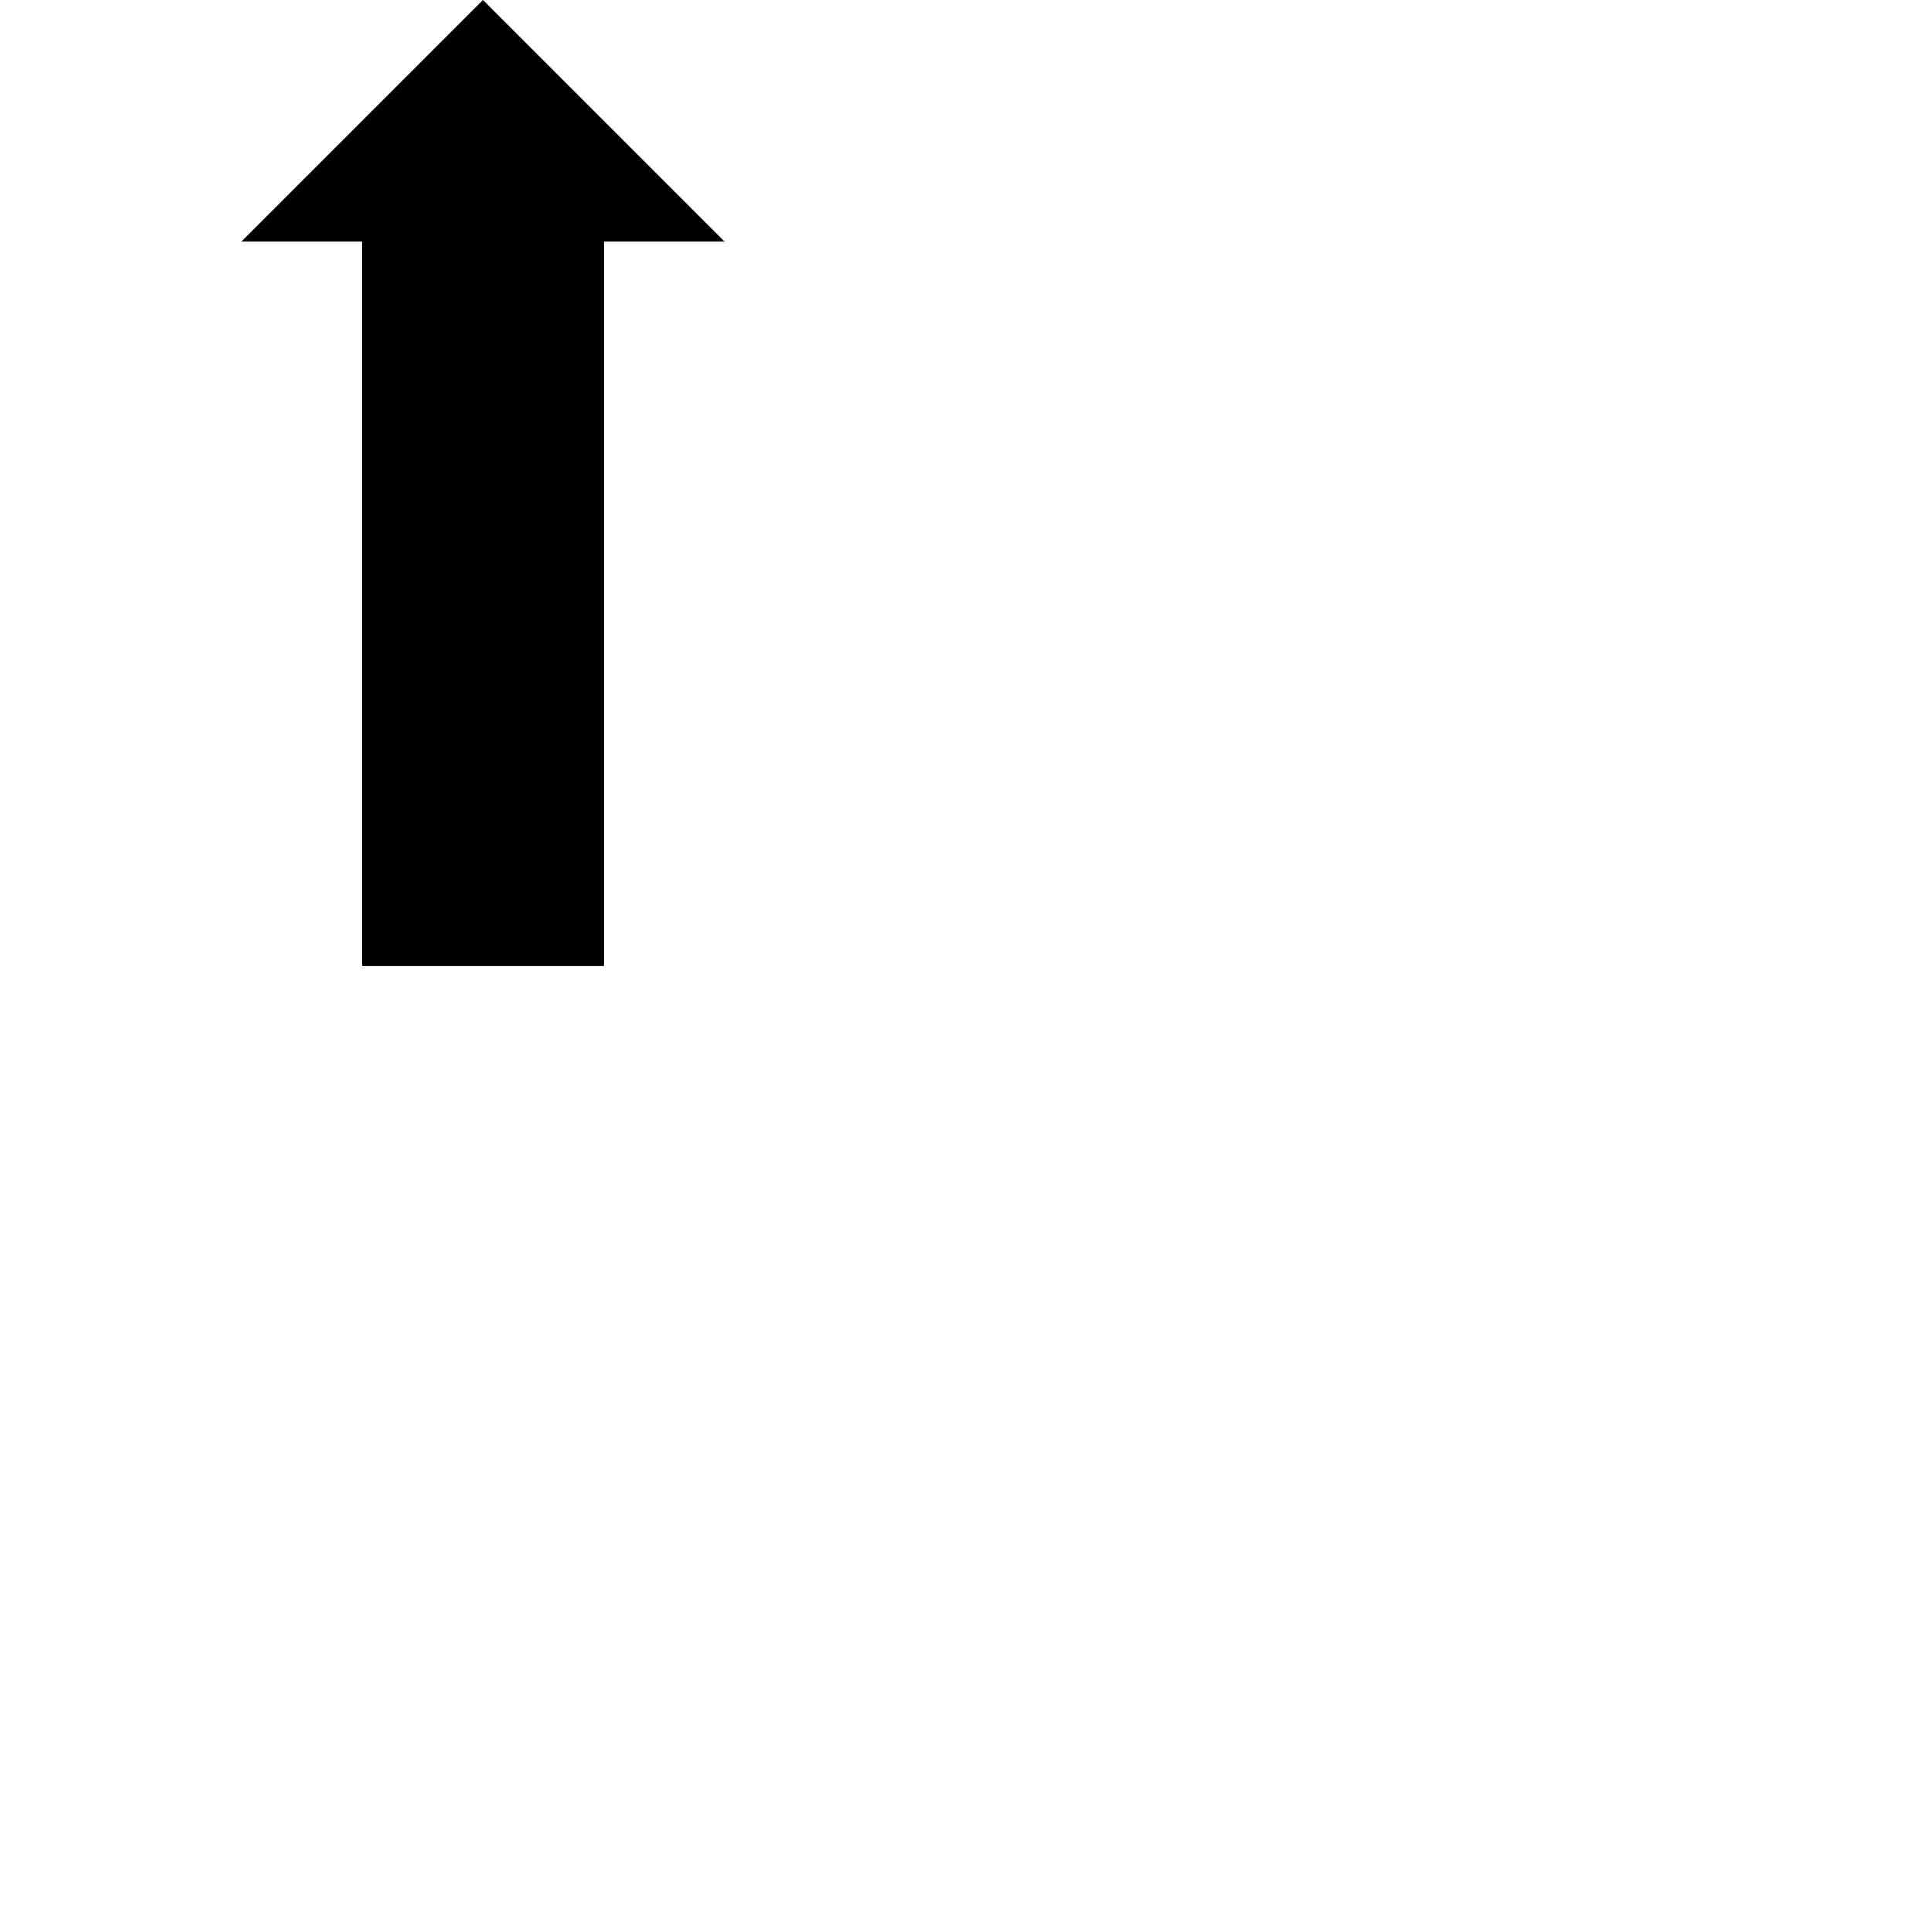
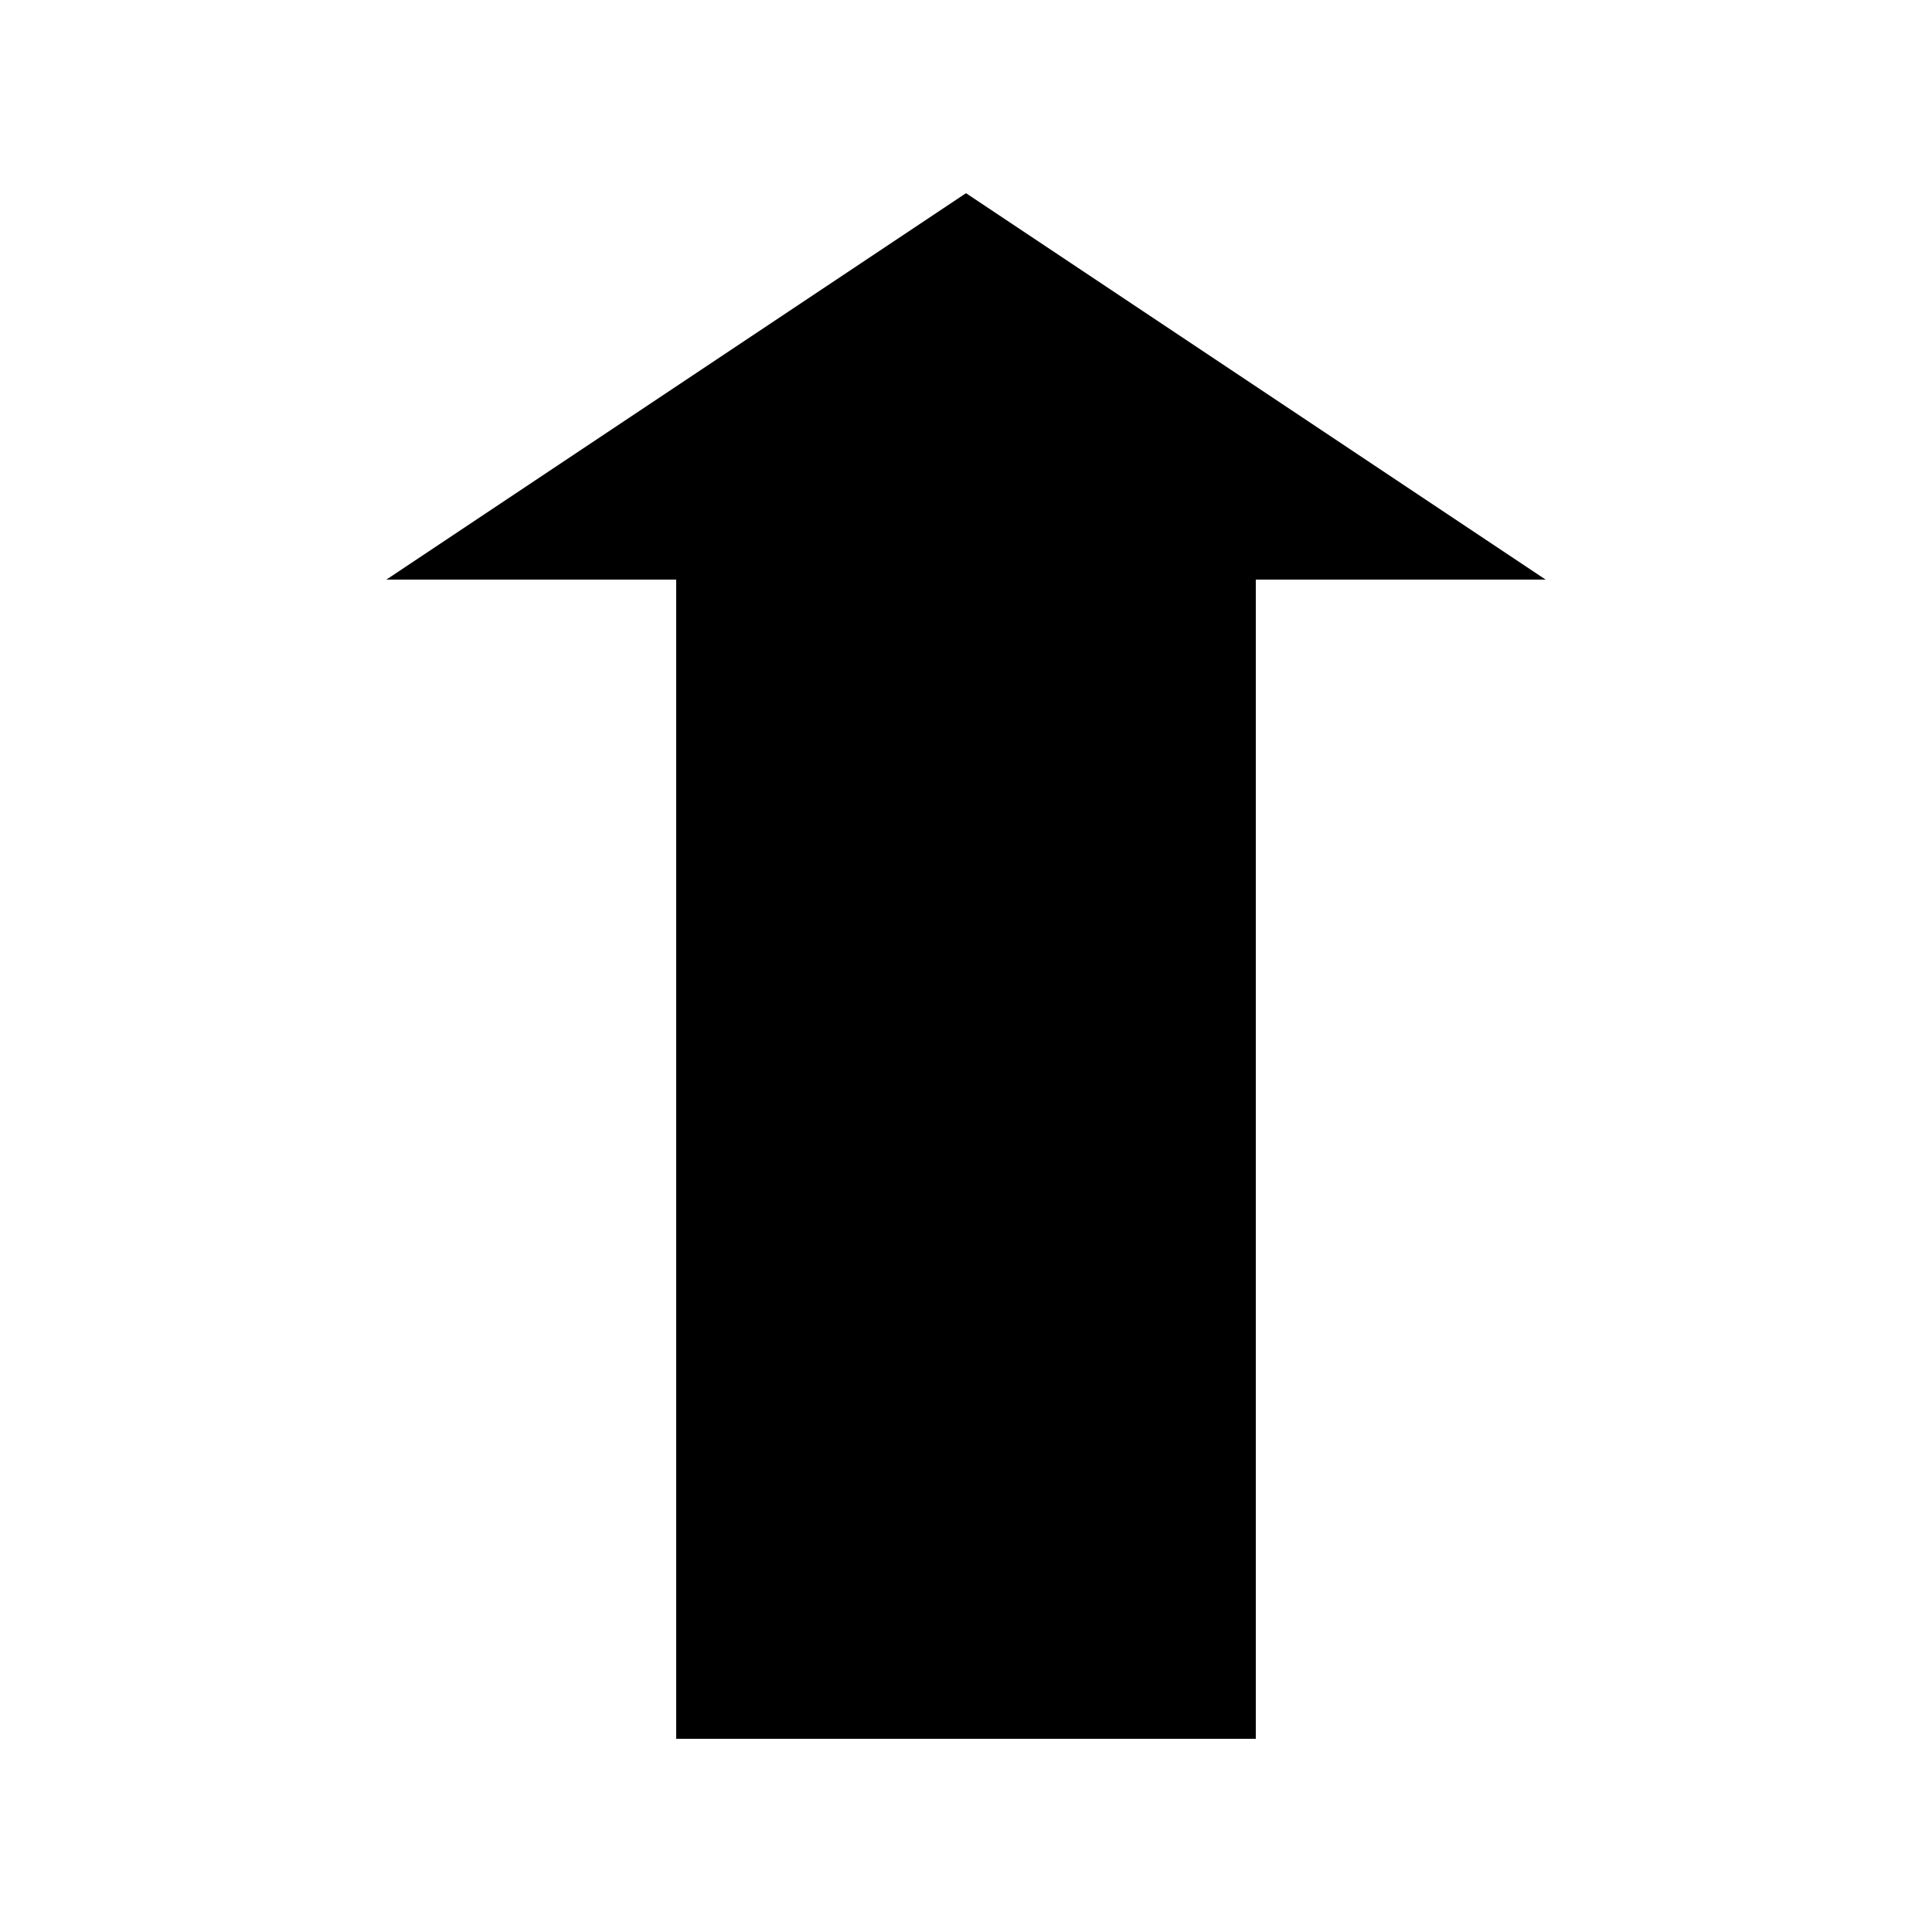
- <svg xmlns="http://www.w3.org/2000/svg" version="1.1" viewBox="0 0 200 200" transform="scale(0.5)" id="dcms-change">
+ <svg xmlns="http://www.w3.org/2000/svg" version="1.1" baseProfile="full" width="200" height="200" viewBox="0 0 200 200" id="dcms-change">
  <g id="myyarrow">
-     <polygon points="100 0 150 50 125 50 125 200 75 200 75 50 50 50" fill="black" stroke-width="0" />
+     <polygon points="100 0 150 50 125 50 125 200 75 200 75 50 50 50" fill="black" stroke-width="0" transform="translate(-20, 20) scale(1.2, 0.8)" />
  </g>
</svg>
